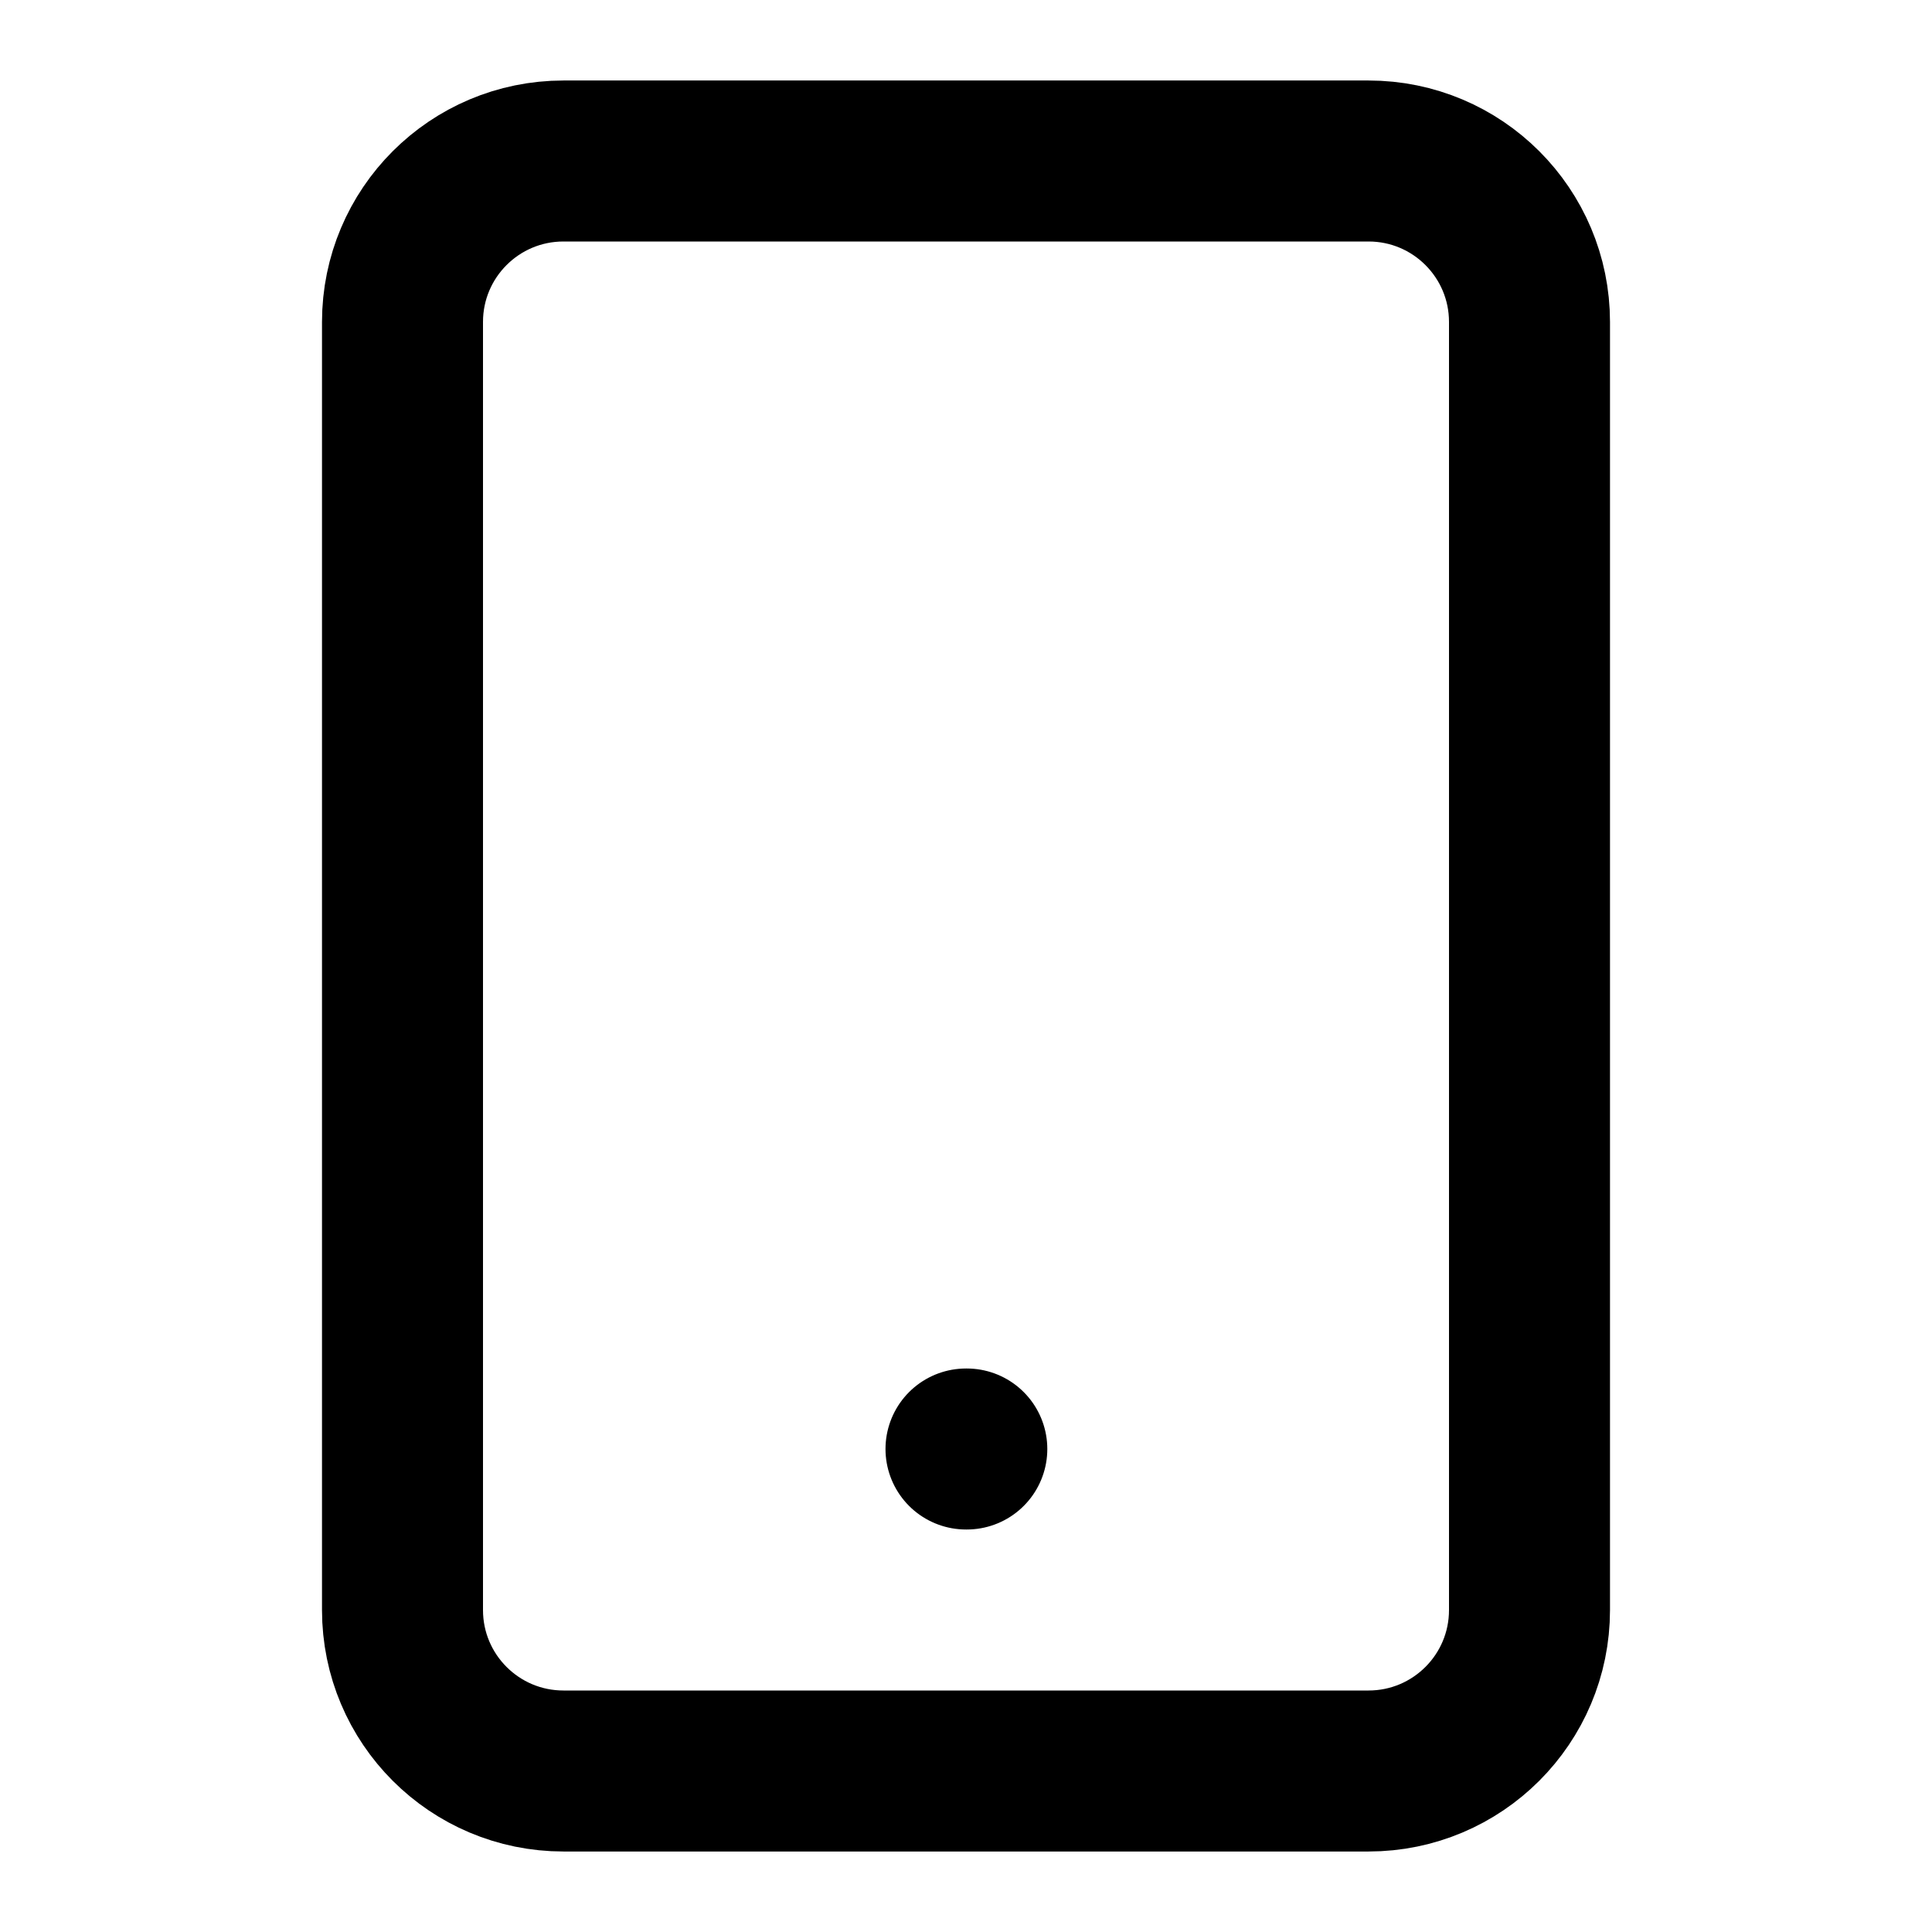
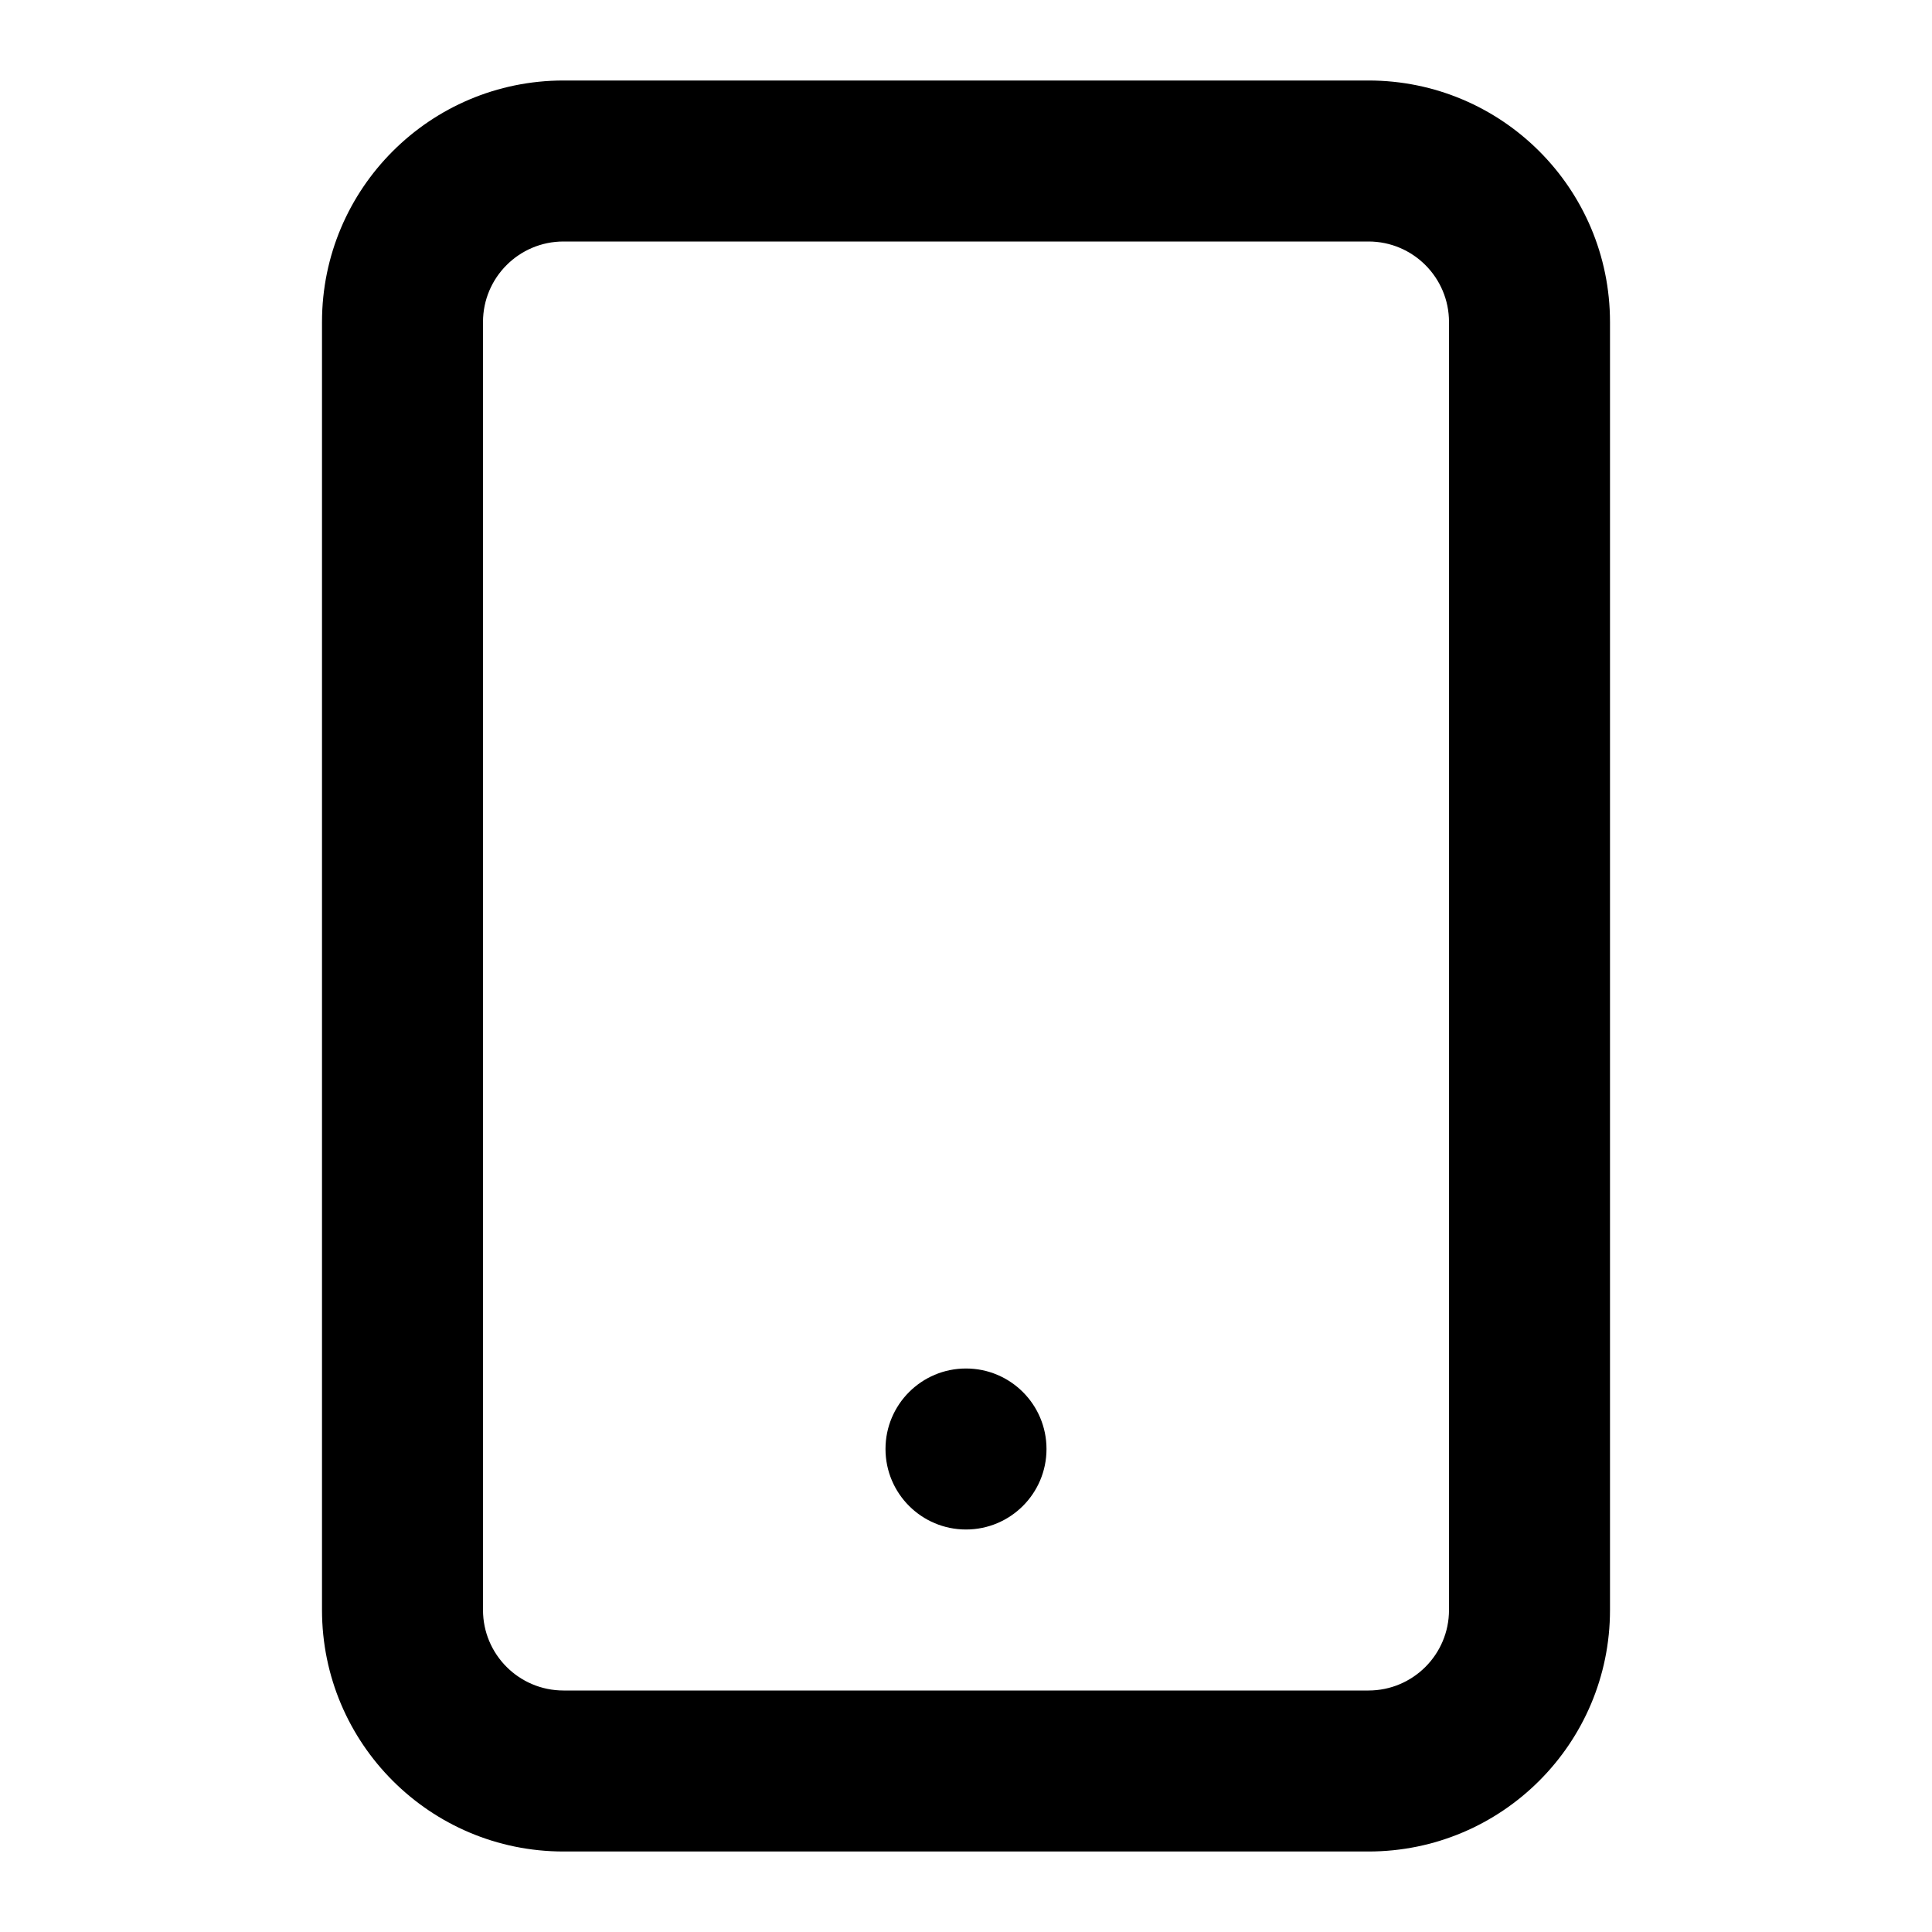
- <svg xmlns="http://www.w3.org/2000/svg" width="24" height="24" viewBox="0 0 24 24" fill="none">
-   <path d="M17 2H7C5.895 2 5 2.895 5 4V20C5 21.105 5.895 22 7 22H17C18.105 22 19 21.105 19 20V4C19 2.895 18.105 2 17 2Z" stroke="black" stroke-width="2" stroke-linecap="round" stroke-linejoin="round" />
-   <path d="M12 18H12.01" stroke="black" stroke-width="2" stroke-linecap="round" stroke-linejoin="round" />
+ <svg xmlns="http://www.w3.org/2000/svg" width="24" height="24" viewBox="0 0 24 24" fill="black">
+   <path d="M17 1H7C5.343 1 4 2.343 4 4V20C4 21.657 5.343 23 7 23H17C18.657 23 20 21.657 20 20V4C20 2.343 18.657 1 17 1ZM7 3H17C17.552 3 18 3.448 18 4V20C18 20.552 17.552 21 17 21H7C6.448 21 6 20.552 6 20V4C6 3.448 6.448 3 7 3Z" />
+   <circle cx="12" cy="18" r="1" />
</svg>
